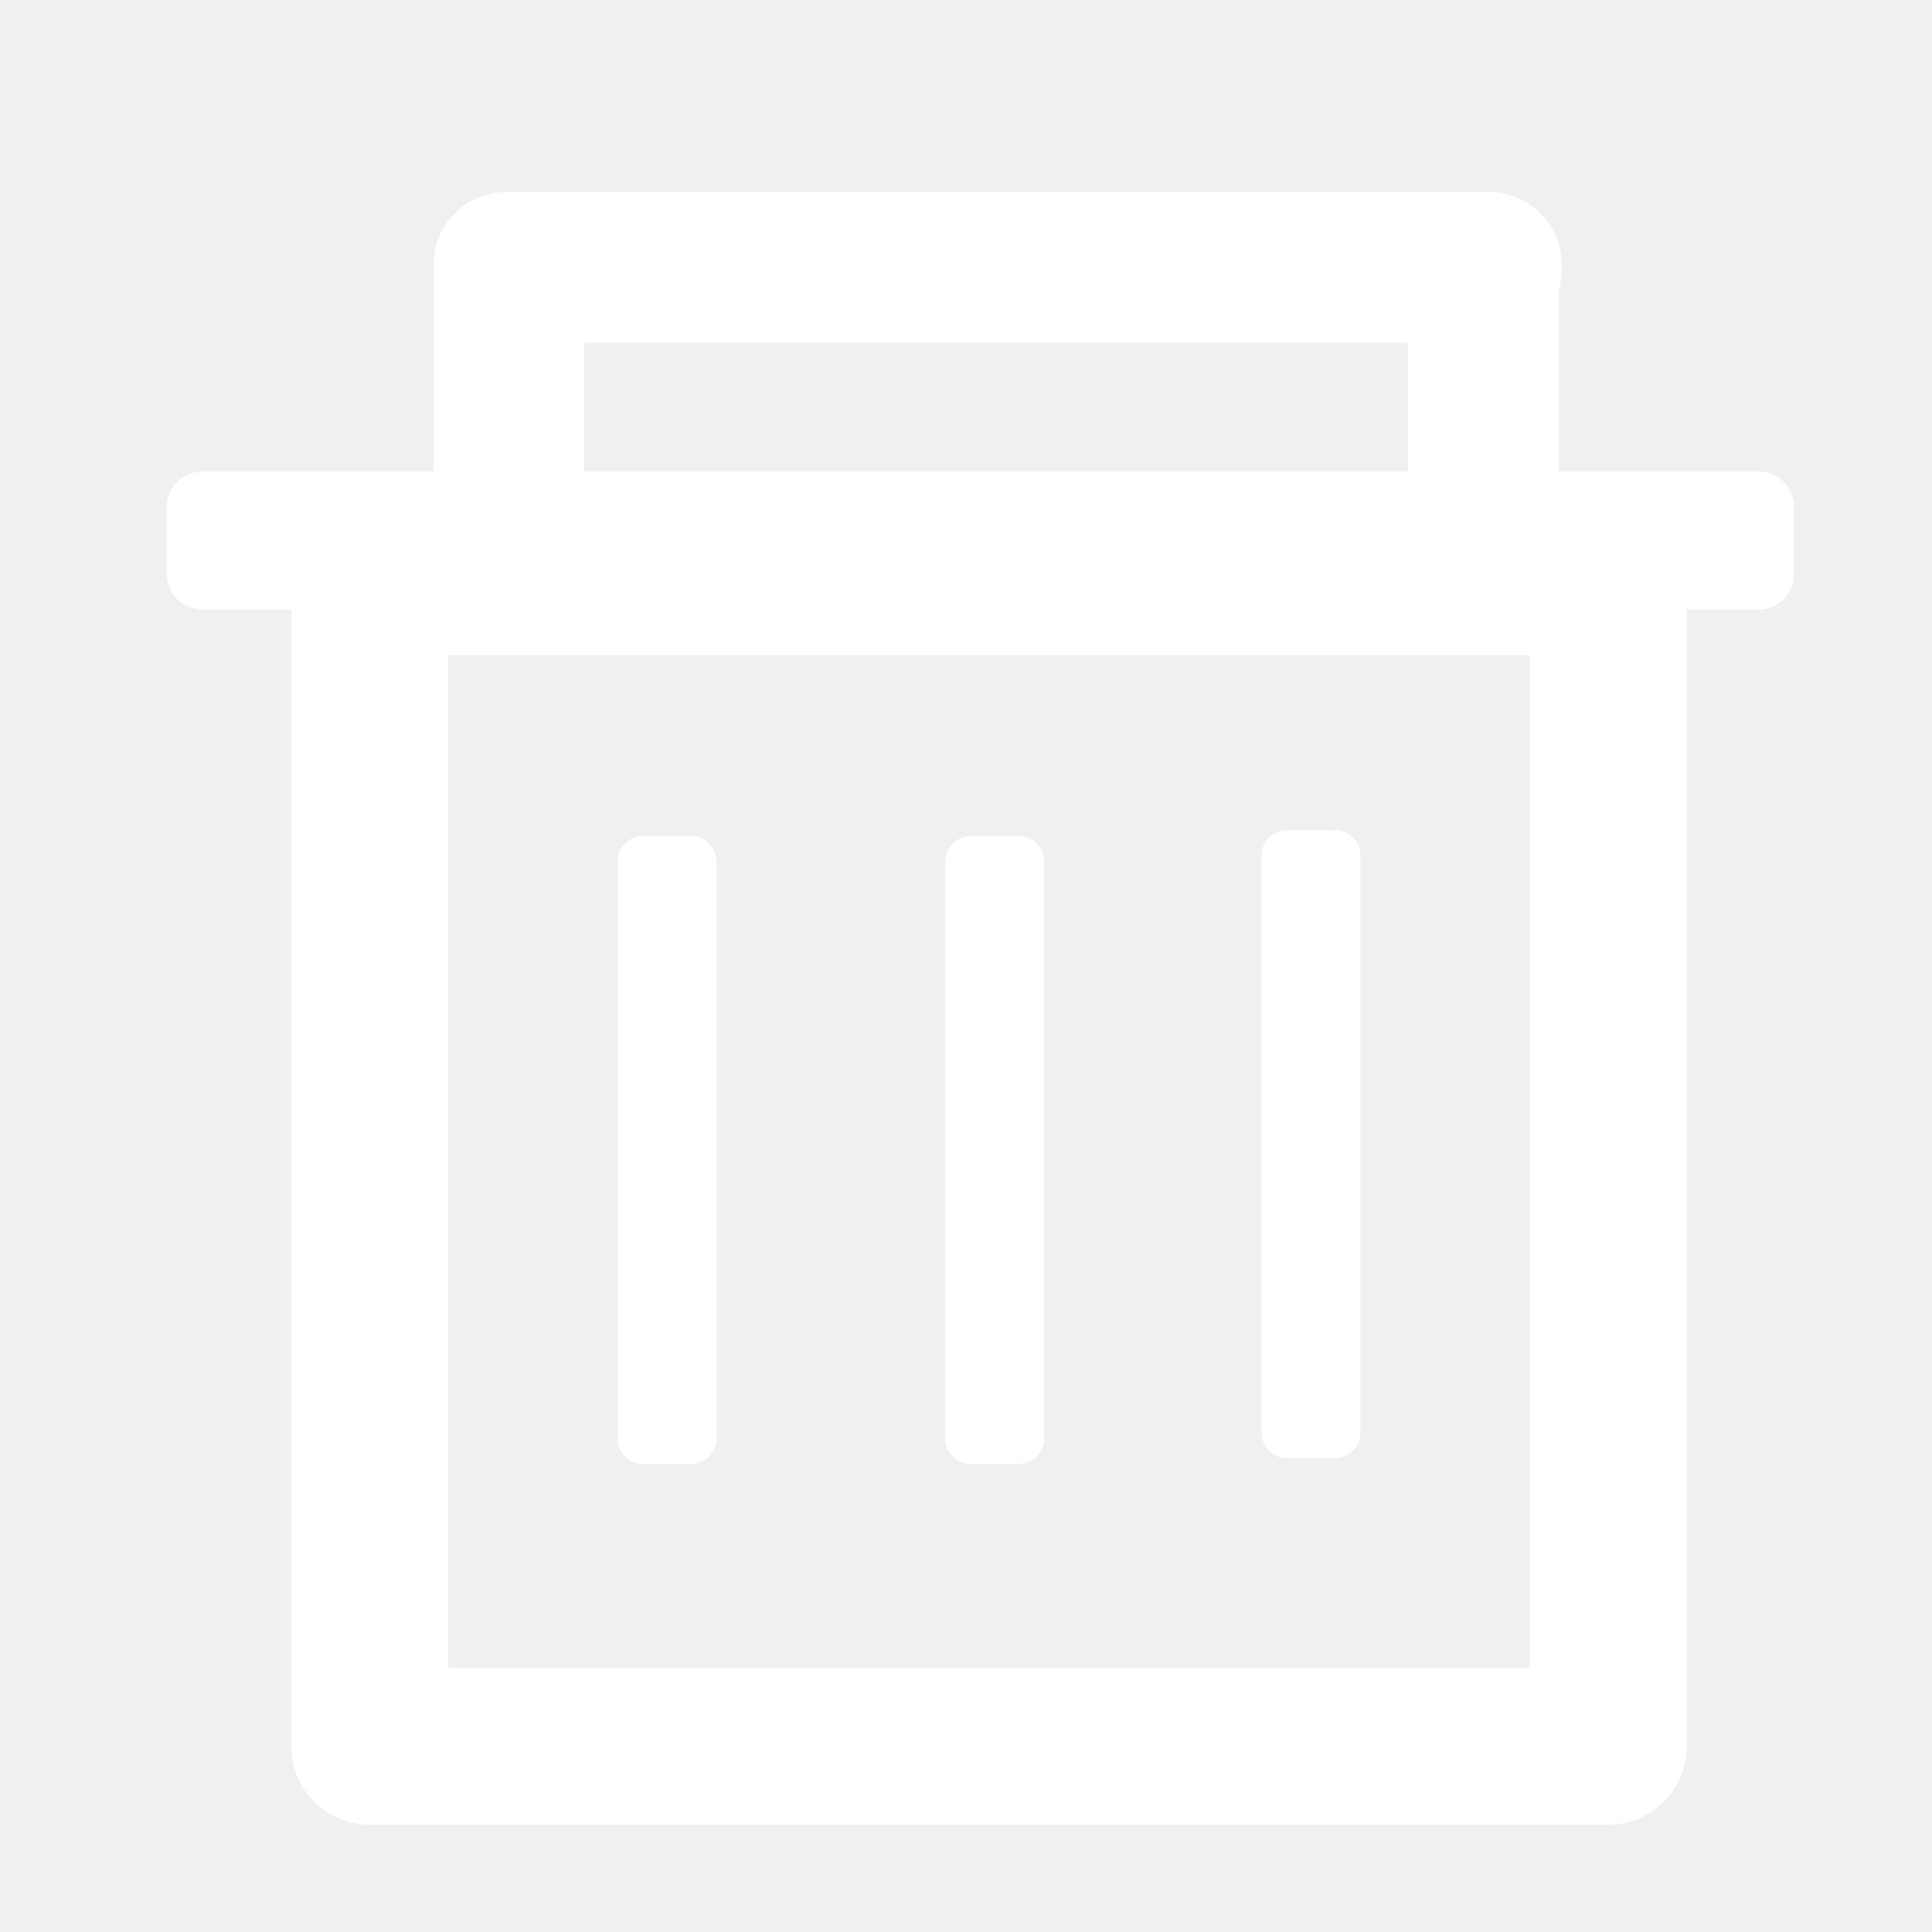
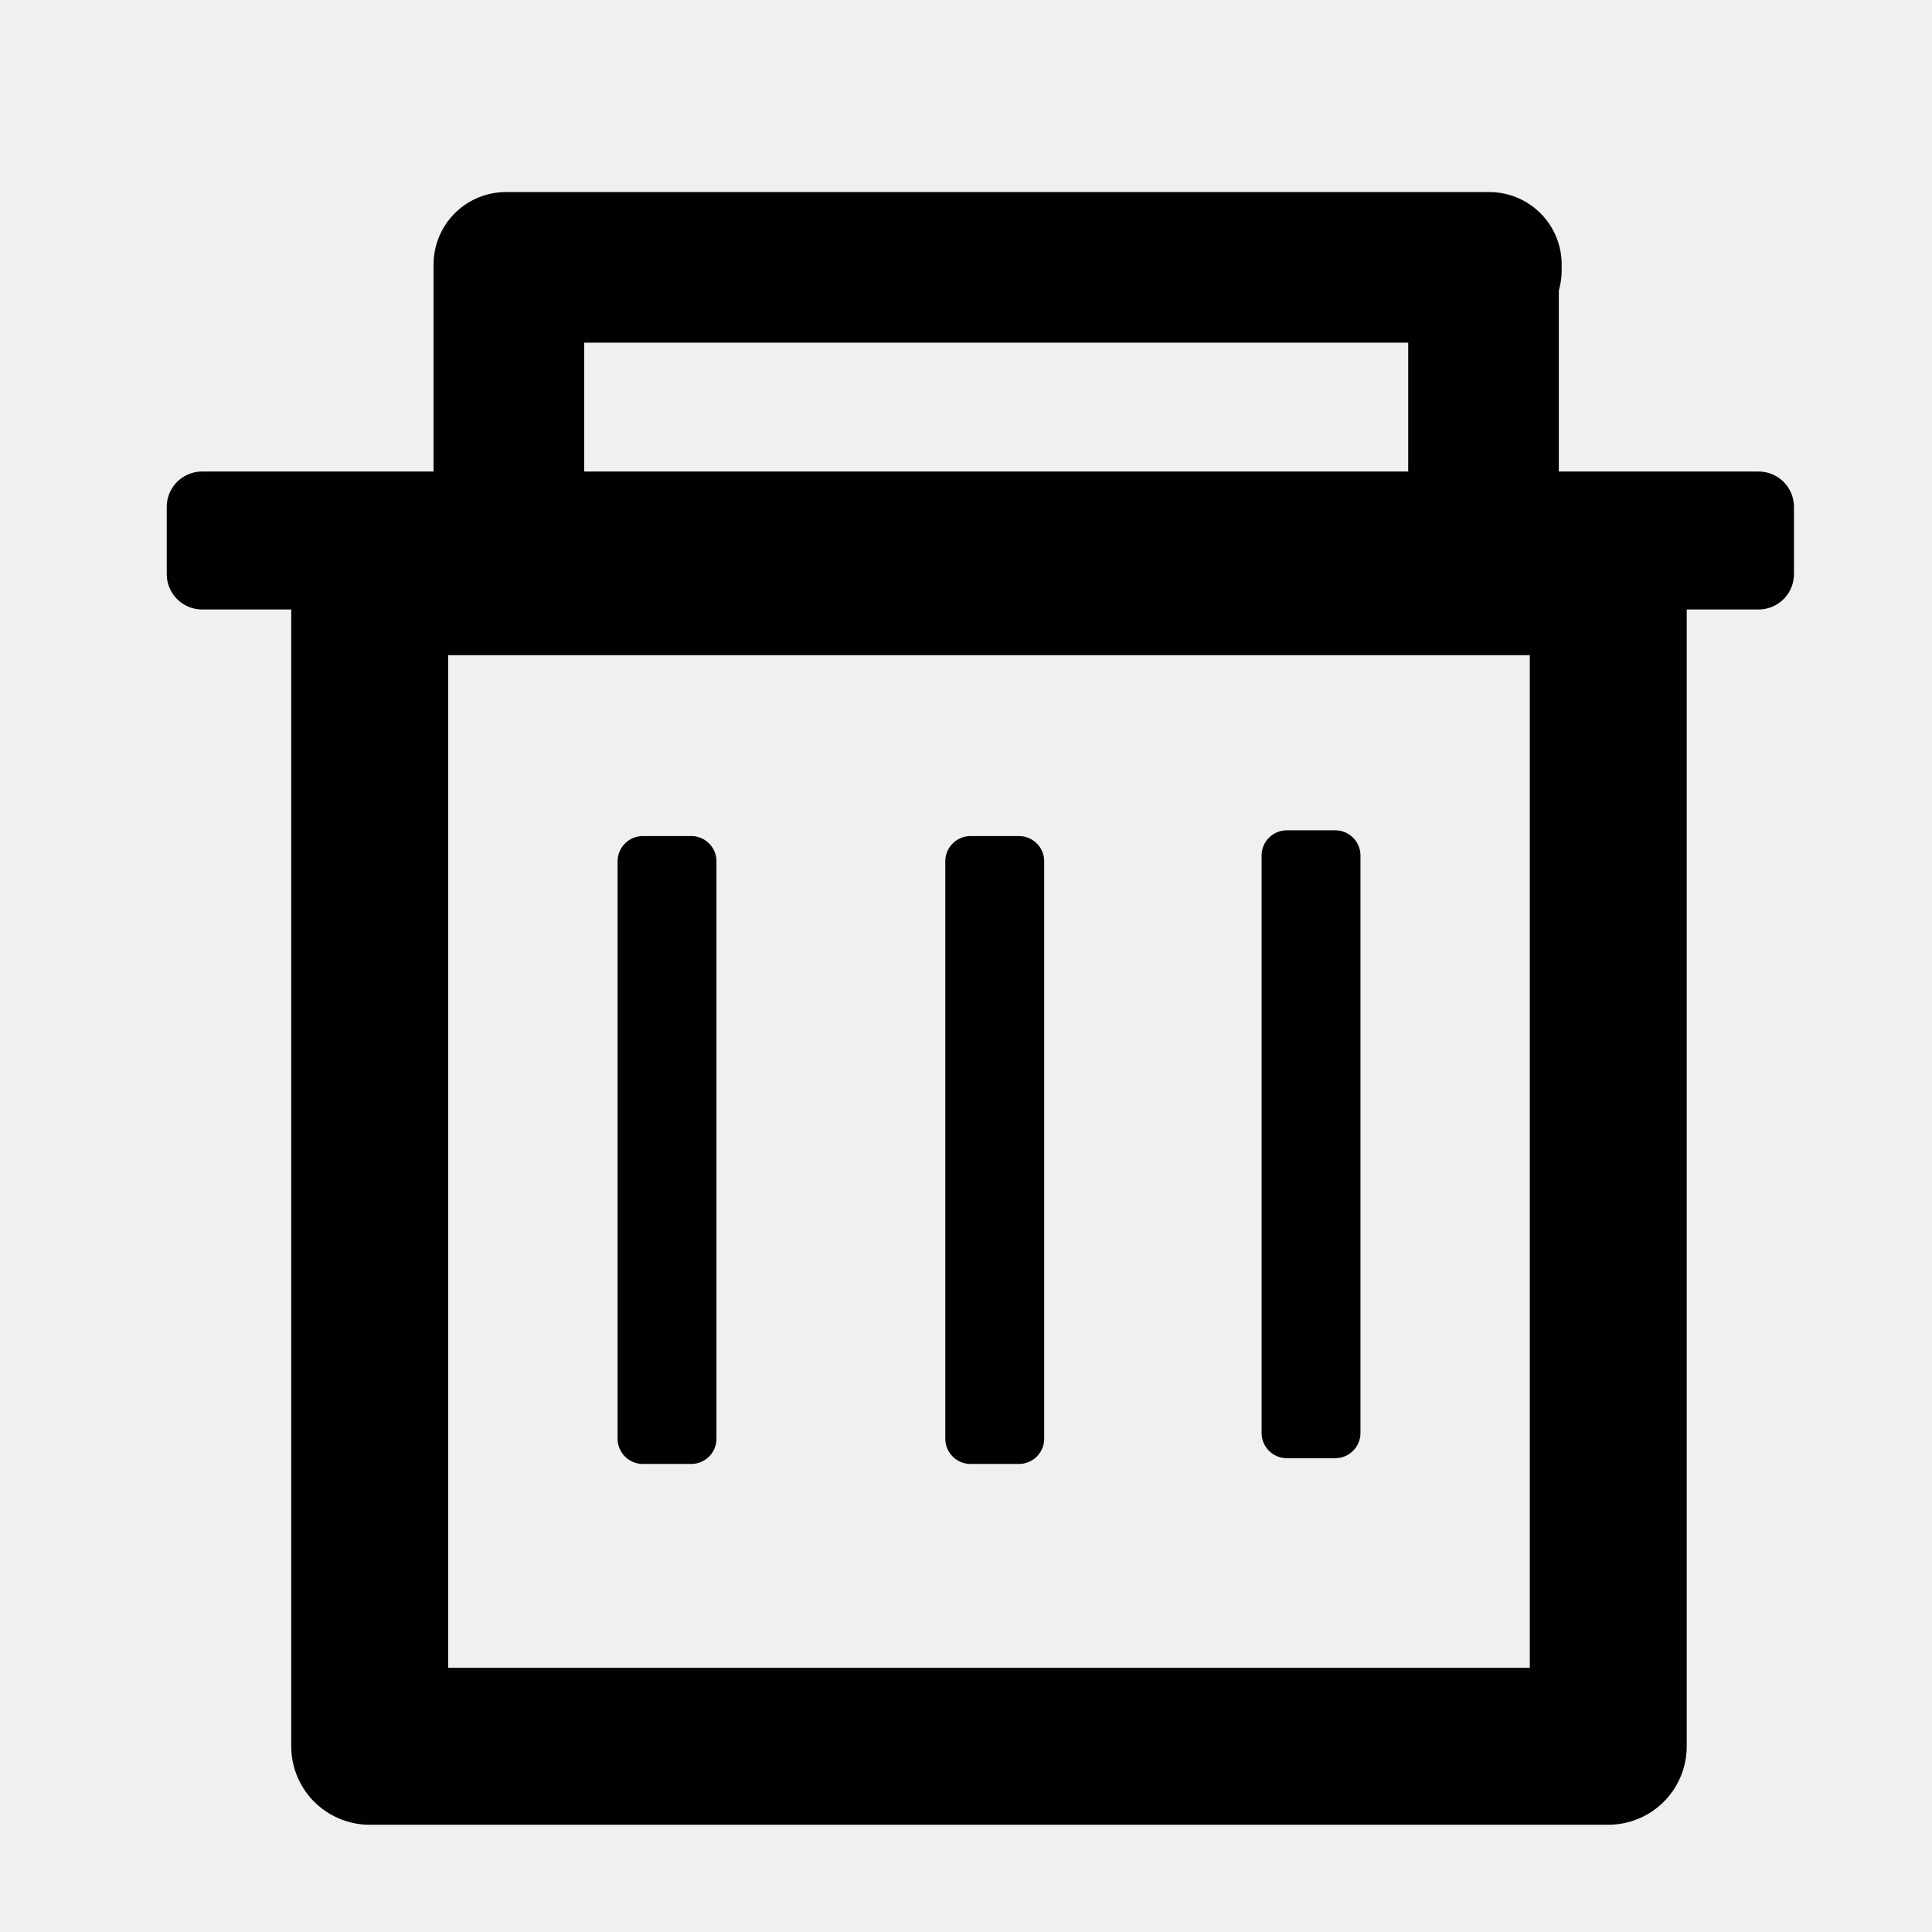
<svg xmlns="http://www.w3.org/2000/svg" width="48px" height="48px" id="svg2985" version="1.1">
  <defs id="defs2987" />
  <g id="layer1">
-     <rect style="fill:none;fill-opacity:1;fill-rule:nonzero;stroke:#ffffff;stroke-width:3.899;stroke-linejoin:round;stroke-miterlimit:4;stroke-opacity:1;stroke-dasharray:none" id="rect3821" width="30.772" height="29.058" x="9.185" y="14.328" />
-     <rect style="fill:none;stroke:#ffffff;stroke-width:1.759;stroke-linejoin:round;stroke-miterlimit:4;stroke-opacity:1;stroke-dasharray:none" id="rect3823" width="38.669" height="1.669" x="5.022" y="12.594" />
-     <rect style="fill:none;stroke:#ffffff;stroke-width:1.255;stroke-linejoin:round;stroke-miterlimit:4;stroke-opacity:1;stroke-dasharray:none" id="rect3825" width="1.202" height="14.345" x="15.971" y="21.399" />
-     <rect style="fill:none;stroke:#ffffff;stroke-width:1.255;stroke-linejoin:round;stroke-miterlimit:4;stroke-opacity:1;stroke-dasharray:none" id="rect3825-4" width="1.202" height="14.345" x="24.113" y="21.399" />
-     <rect style="fill:none;stroke:#ffffff;stroke-width:1.255;stroke-linejoin:round;stroke-miterlimit:4;stroke-opacity:1;stroke-dasharray:none" id="rect3825-1" width="1.202" height="14.345" x="31.971" y="21.256" />
-     <rect style="fill:none;stroke:#ffffff;stroke-width:3.599;stroke-linejoin:round;stroke-miterlimit:4;stroke-opacity:1;stroke-dasharray:none" id="rect3908" width="24.429" height="0.143" x="12.571" y="6.571" />
-     <rect style="fill:none;stroke:#ffffff;stroke-width:3.599;stroke-linejoin:round;stroke-miterlimit:4;stroke-opacity:1;stroke-dasharray:none" id="rect3910" width="0.143" height="5.143" x="12.571" y="6.857" />
-     <rect style="fill:none;stroke:#ffffff;stroke-width:3.599;stroke-linejoin:round;stroke-miterlimit:4;stroke-opacity:1;stroke-dasharray:none" id="rect3910-5" width="0.143" height="5.143" x="36.786" y="6.714" />
+     <rect style="fill:none;fill-opacity:1;fill-rule:nonzero;stroke:#010101;stroke-width:3.899;stroke-linejoin:round;stroke-miterlimit:4;stroke-opacity:1;stroke-dasharray:none" id="rect3821" width="30.772" height="29.058" x="9.185" y="14.328" />
+     <rect style="fill:none;stroke:#010101;stroke-width:1.759;stroke-linejoin:round;stroke-miterlimit:4;stroke-opacity:1;stroke-dasharray:none" id="rect3823" width="38.669" height="1.669" x="5.022" y="12.594" />
+     <rect style="fill:none;stroke:#010101;stroke-width:1.255;stroke-linejoin:round;stroke-miterlimit:4;stroke-opacity:1;stroke-dasharray:none" id="rect3825" width="1.202" height="14.345" x="15.971" y="21.399" />
+     <rect style="fill:none;stroke:#010101;stroke-width:1.255;stroke-linejoin:round;stroke-miterlimit:4;stroke-opacity:1;stroke-dasharray:none" id="rect3825-4" width="1.202" height="14.345" x="24.113" y="21.399" />
+     <rect style="fill:none;stroke:#010101;stroke-width:1.255;stroke-linejoin:round;stroke-miterlimit:4;stroke-opacity:1;stroke-dasharray:none" id="rect3825-1" width="1.202" height="14.345" x="31.971" y="21.256" />
+     <rect style="fill:none;stroke:#010101;stroke-width:3.599;stroke-linejoin:round;stroke-miterlimit:4;stroke-opacity:1;stroke-dasharray:none" id="rect3908" width="24.429" height="0.143" x="12.571" y="6.571" />
+     <rect style="fill:none;stroke:#010101;stroke-width:3.599;stroke-linejoin:round;stroke-miterlimit:4;stroke-opacity:1;stroke-dasharray:none" id="rect3910" width="0.143" height="5.143" x="12.571" y="6.857" />
+     <rect style="fill:none;stroke:#010101;stroke-width:3.599;stroke-linejoin:round;stroke-miterlimit:4;stroke-opacity:1;stroke-dasharray:none" id="rect3910-5" width="0.143" height="5.143" x="36.786" y="6.714" />
  </g>
</svg>
